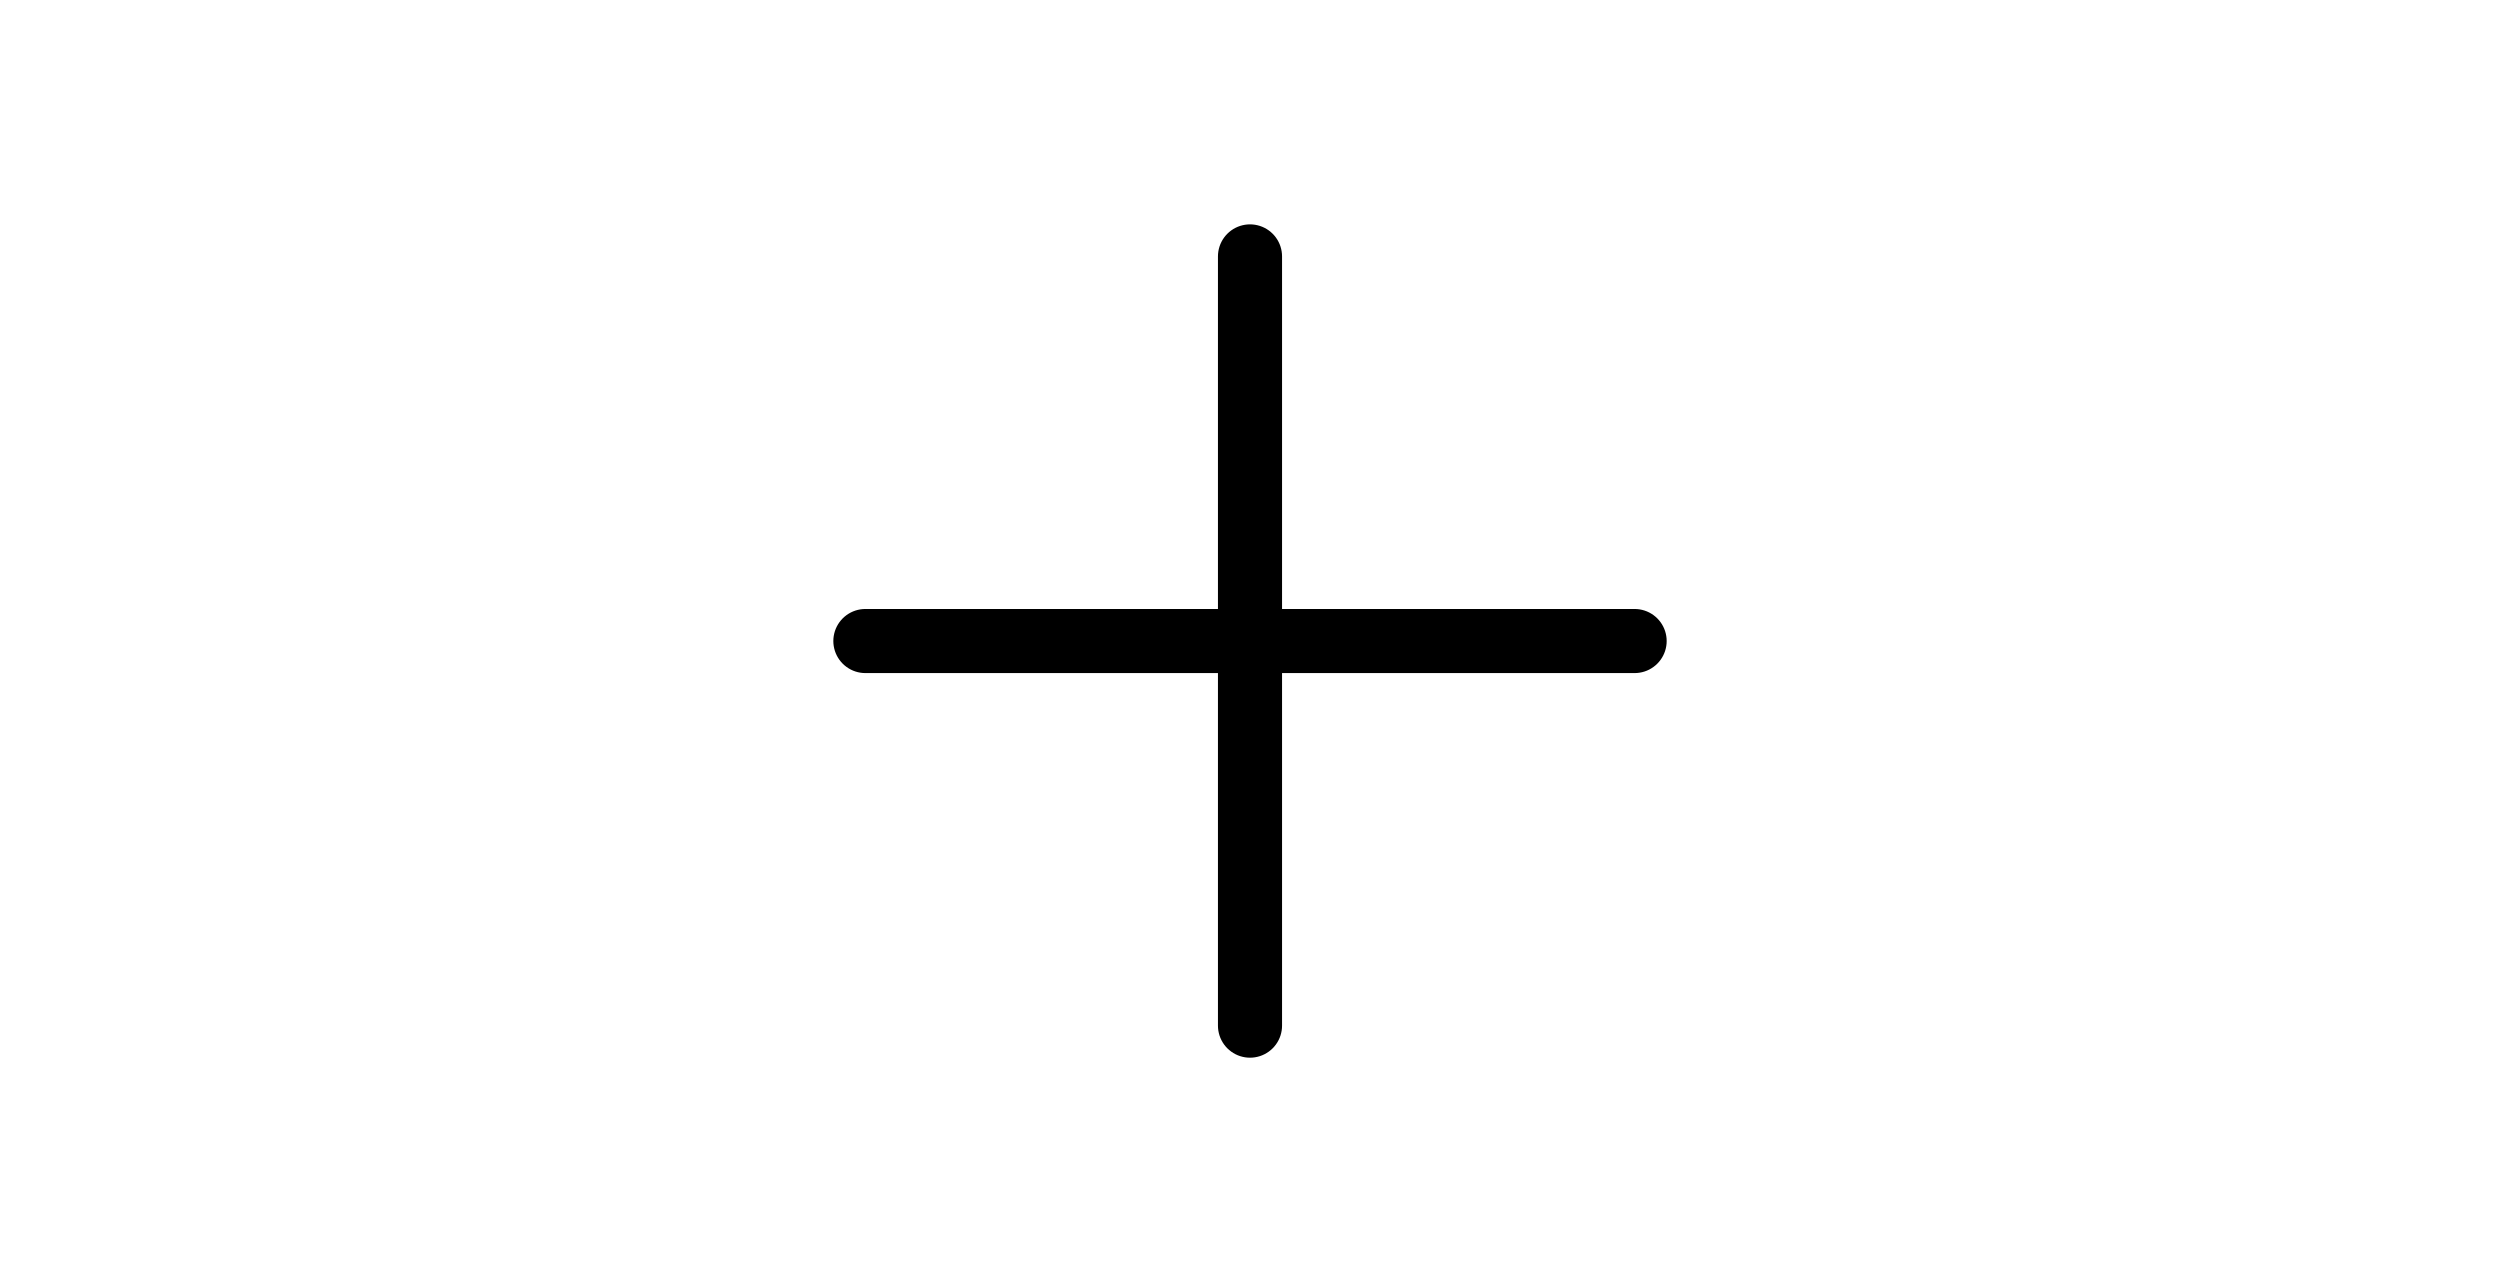
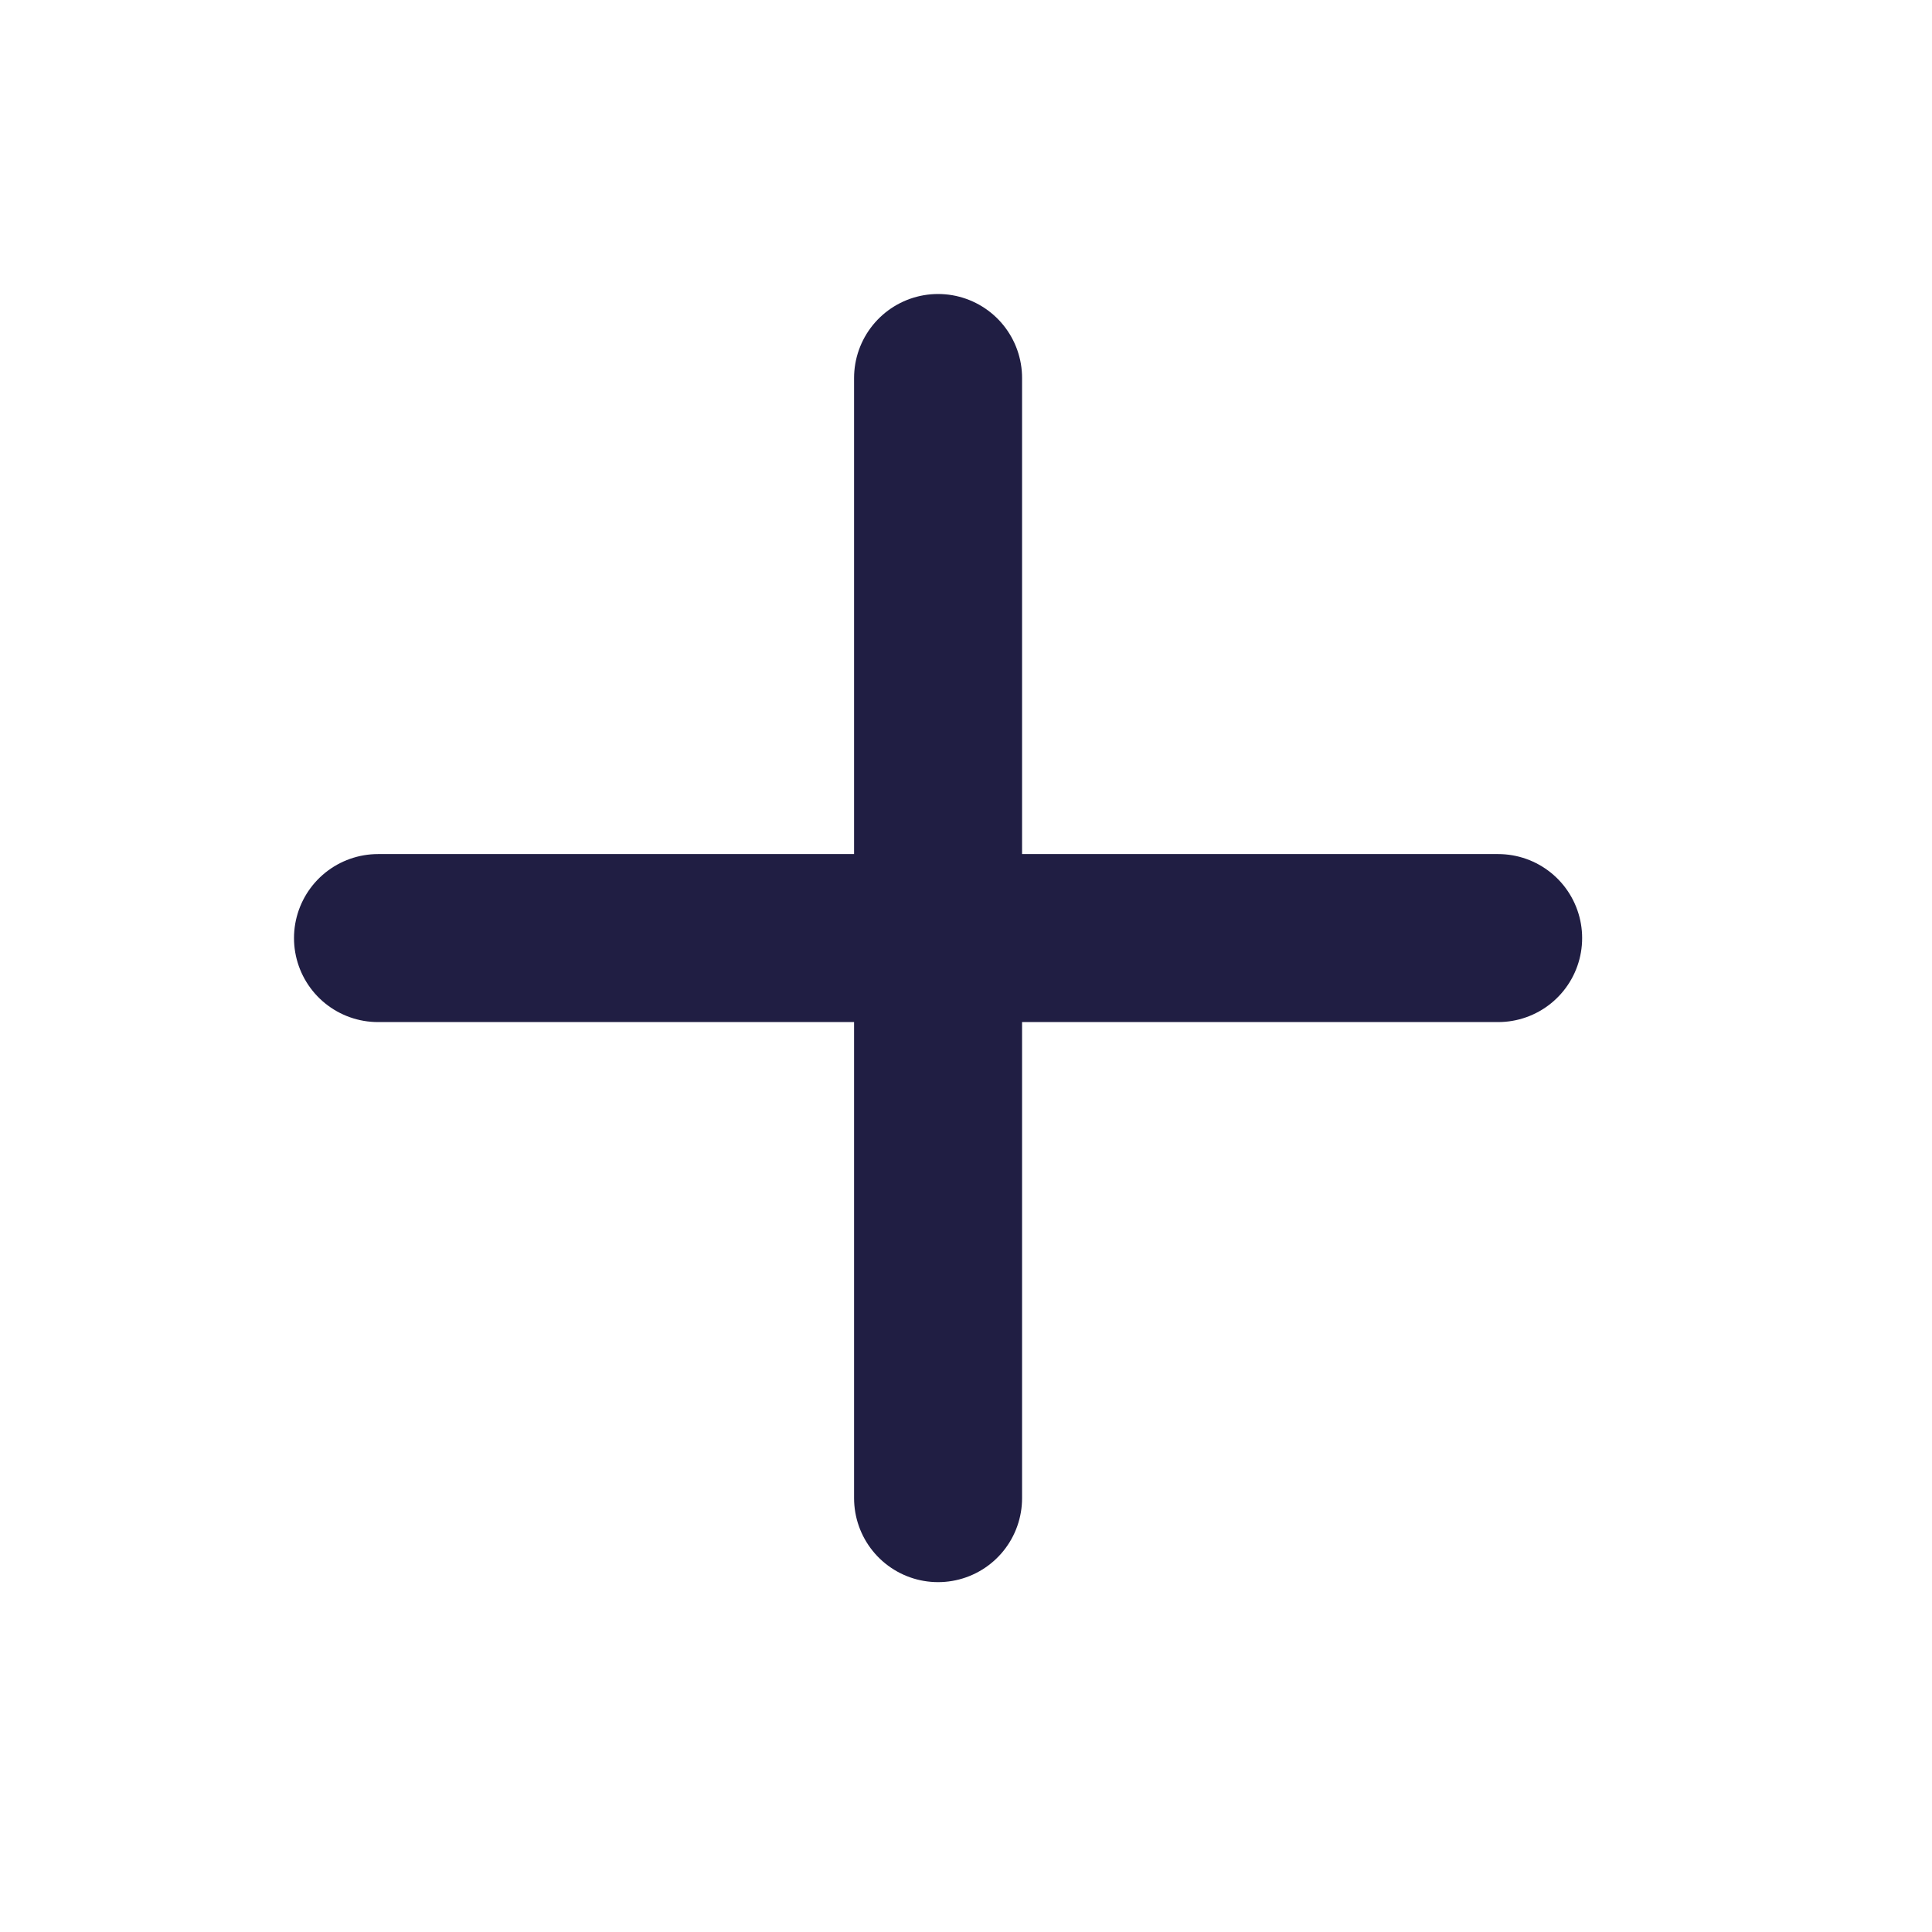
- <svg xmlns="http://www.w3.org/2000/svg" width="78" height="40" viewBox="0 0 78 40" fill="none">
-   <path d="M39 8V32" stroke="black" stroke-width="2" stroke-linecap="round" stroke-linejoin="round" />
-   <path d="M27 20H51" stroke="black" stroke-width="2" stroke-linecap="round" stroke-linejoin="round" />
+ <svg xmlns="http://www.w3.org/2000/svg" width="46" height="46" viewBox="0 0 46 46" fill="none">
+   <path d="M9 22.335H35.67M22.335 9V35.67" stroke="#201E43" stroke-width="4" stroke-linecap="round" stroke-linejoin="round" />
</svg>
